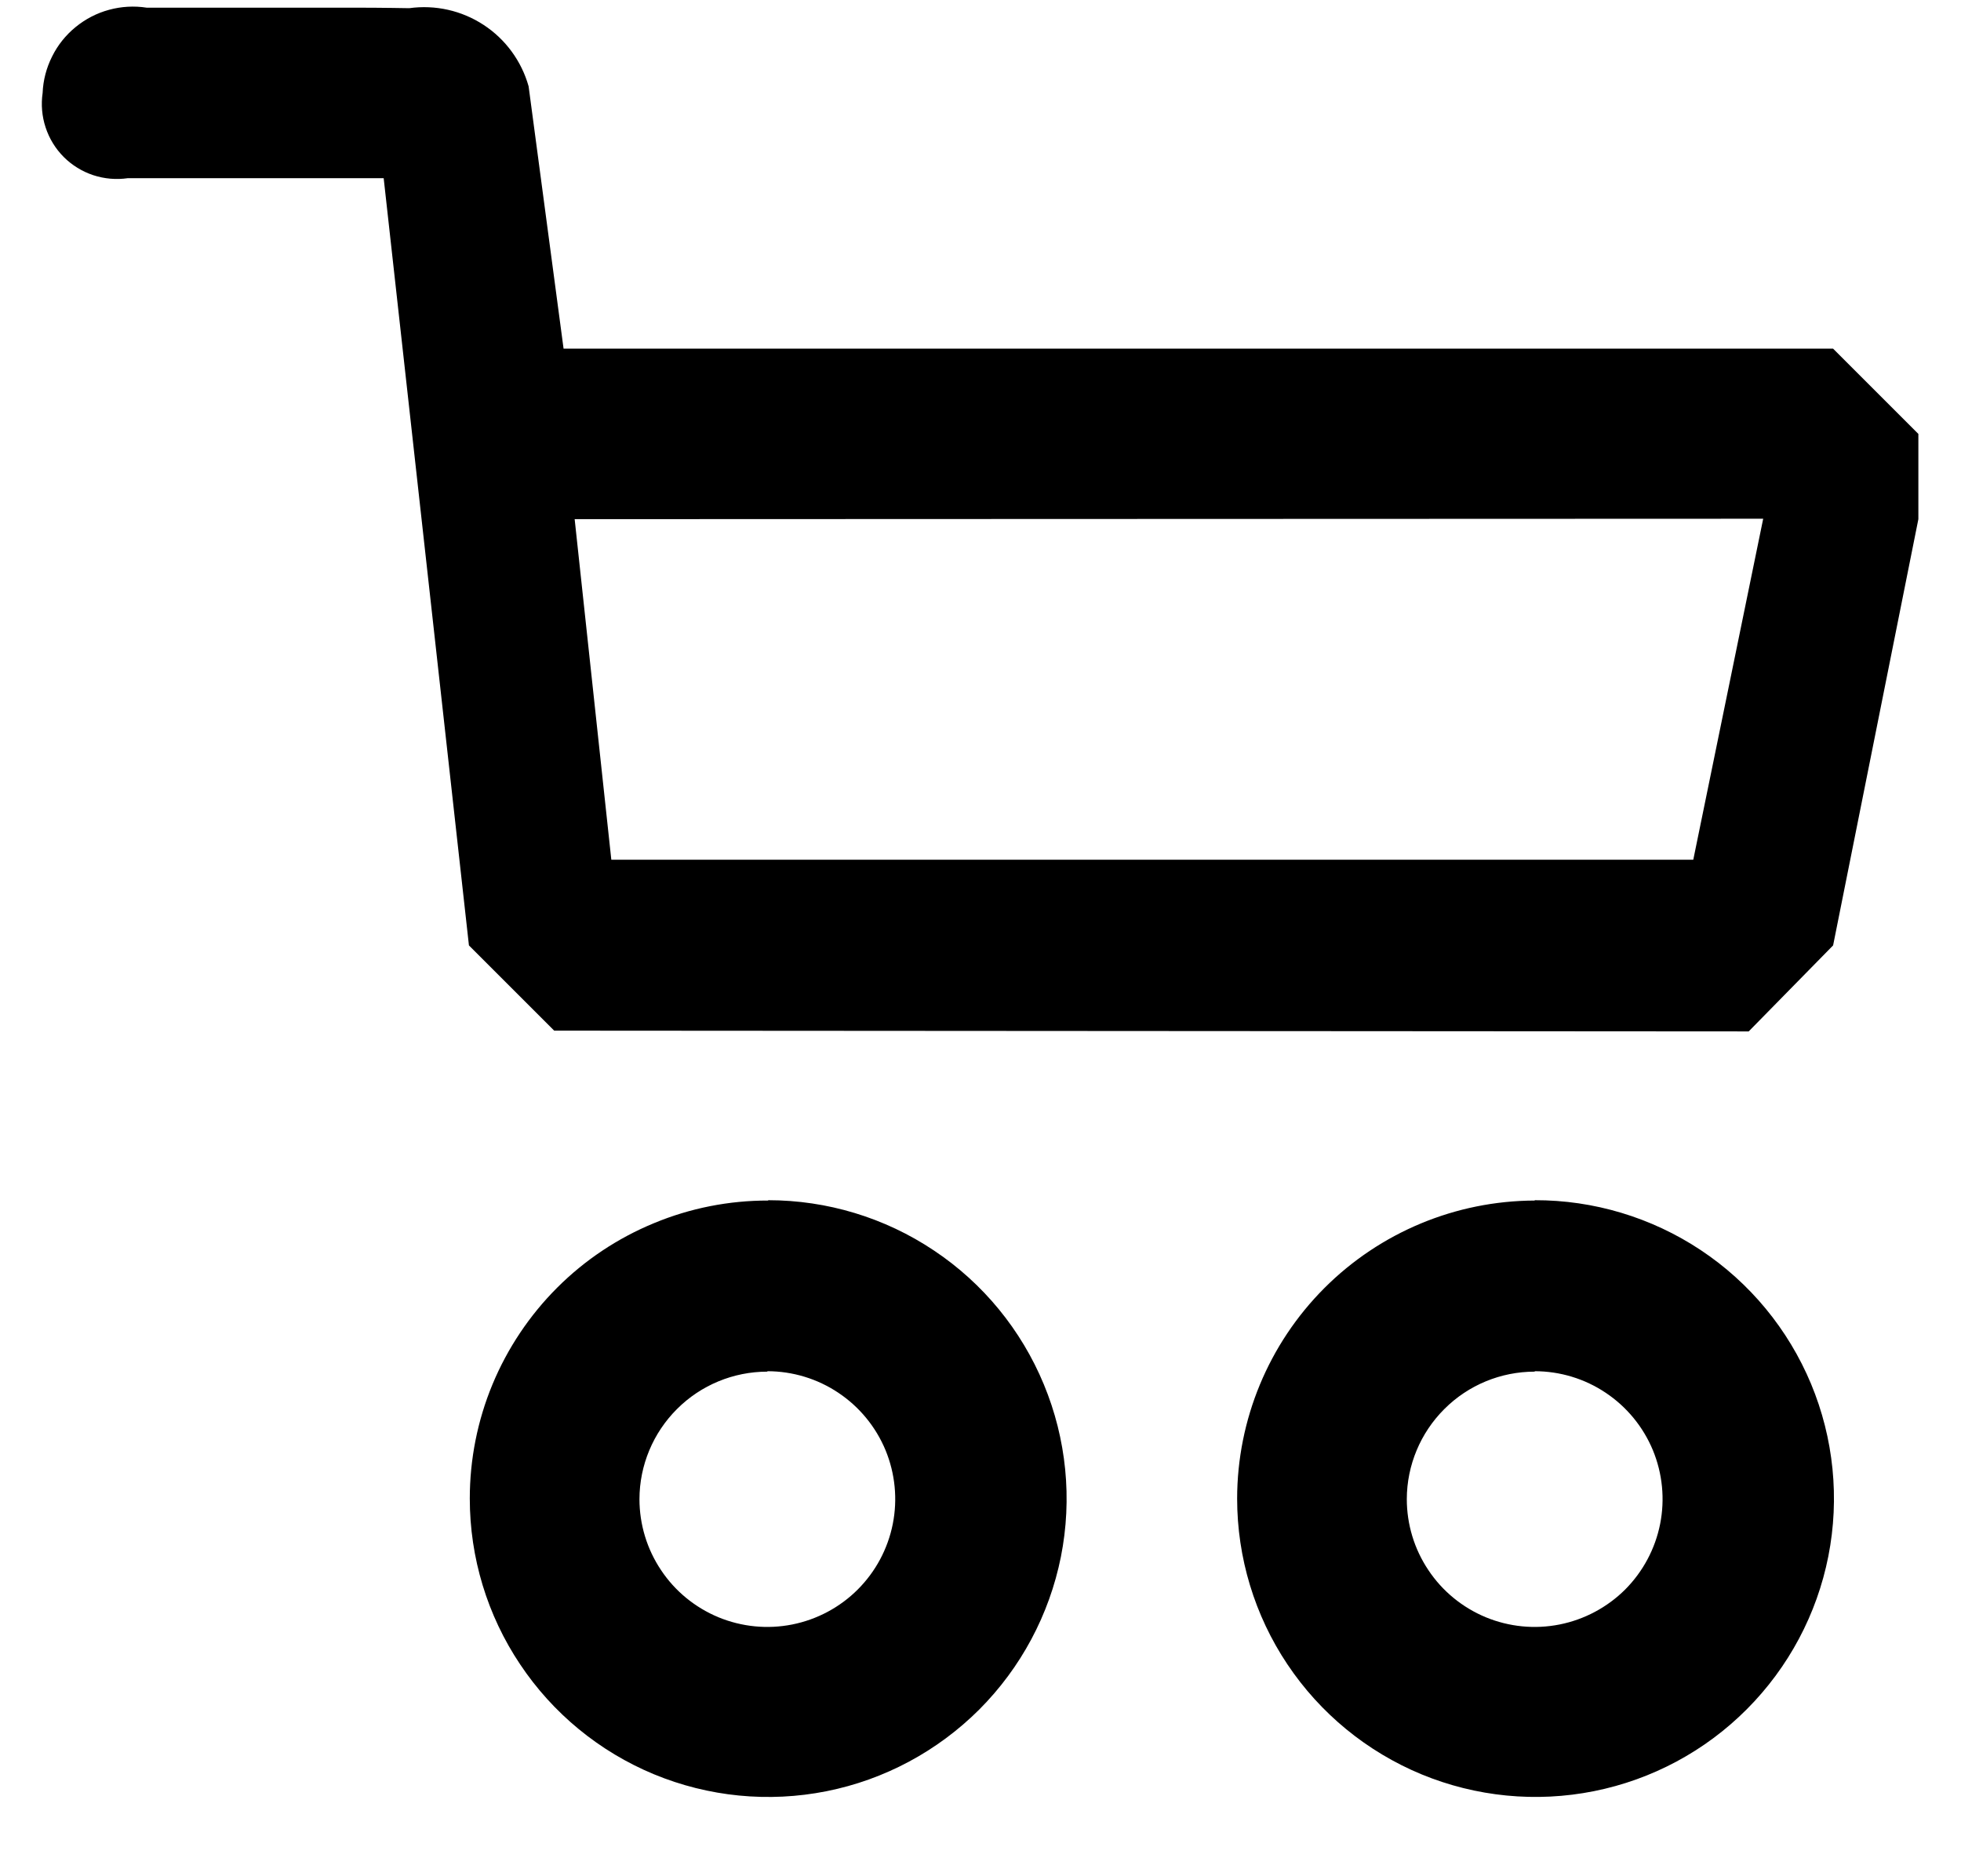
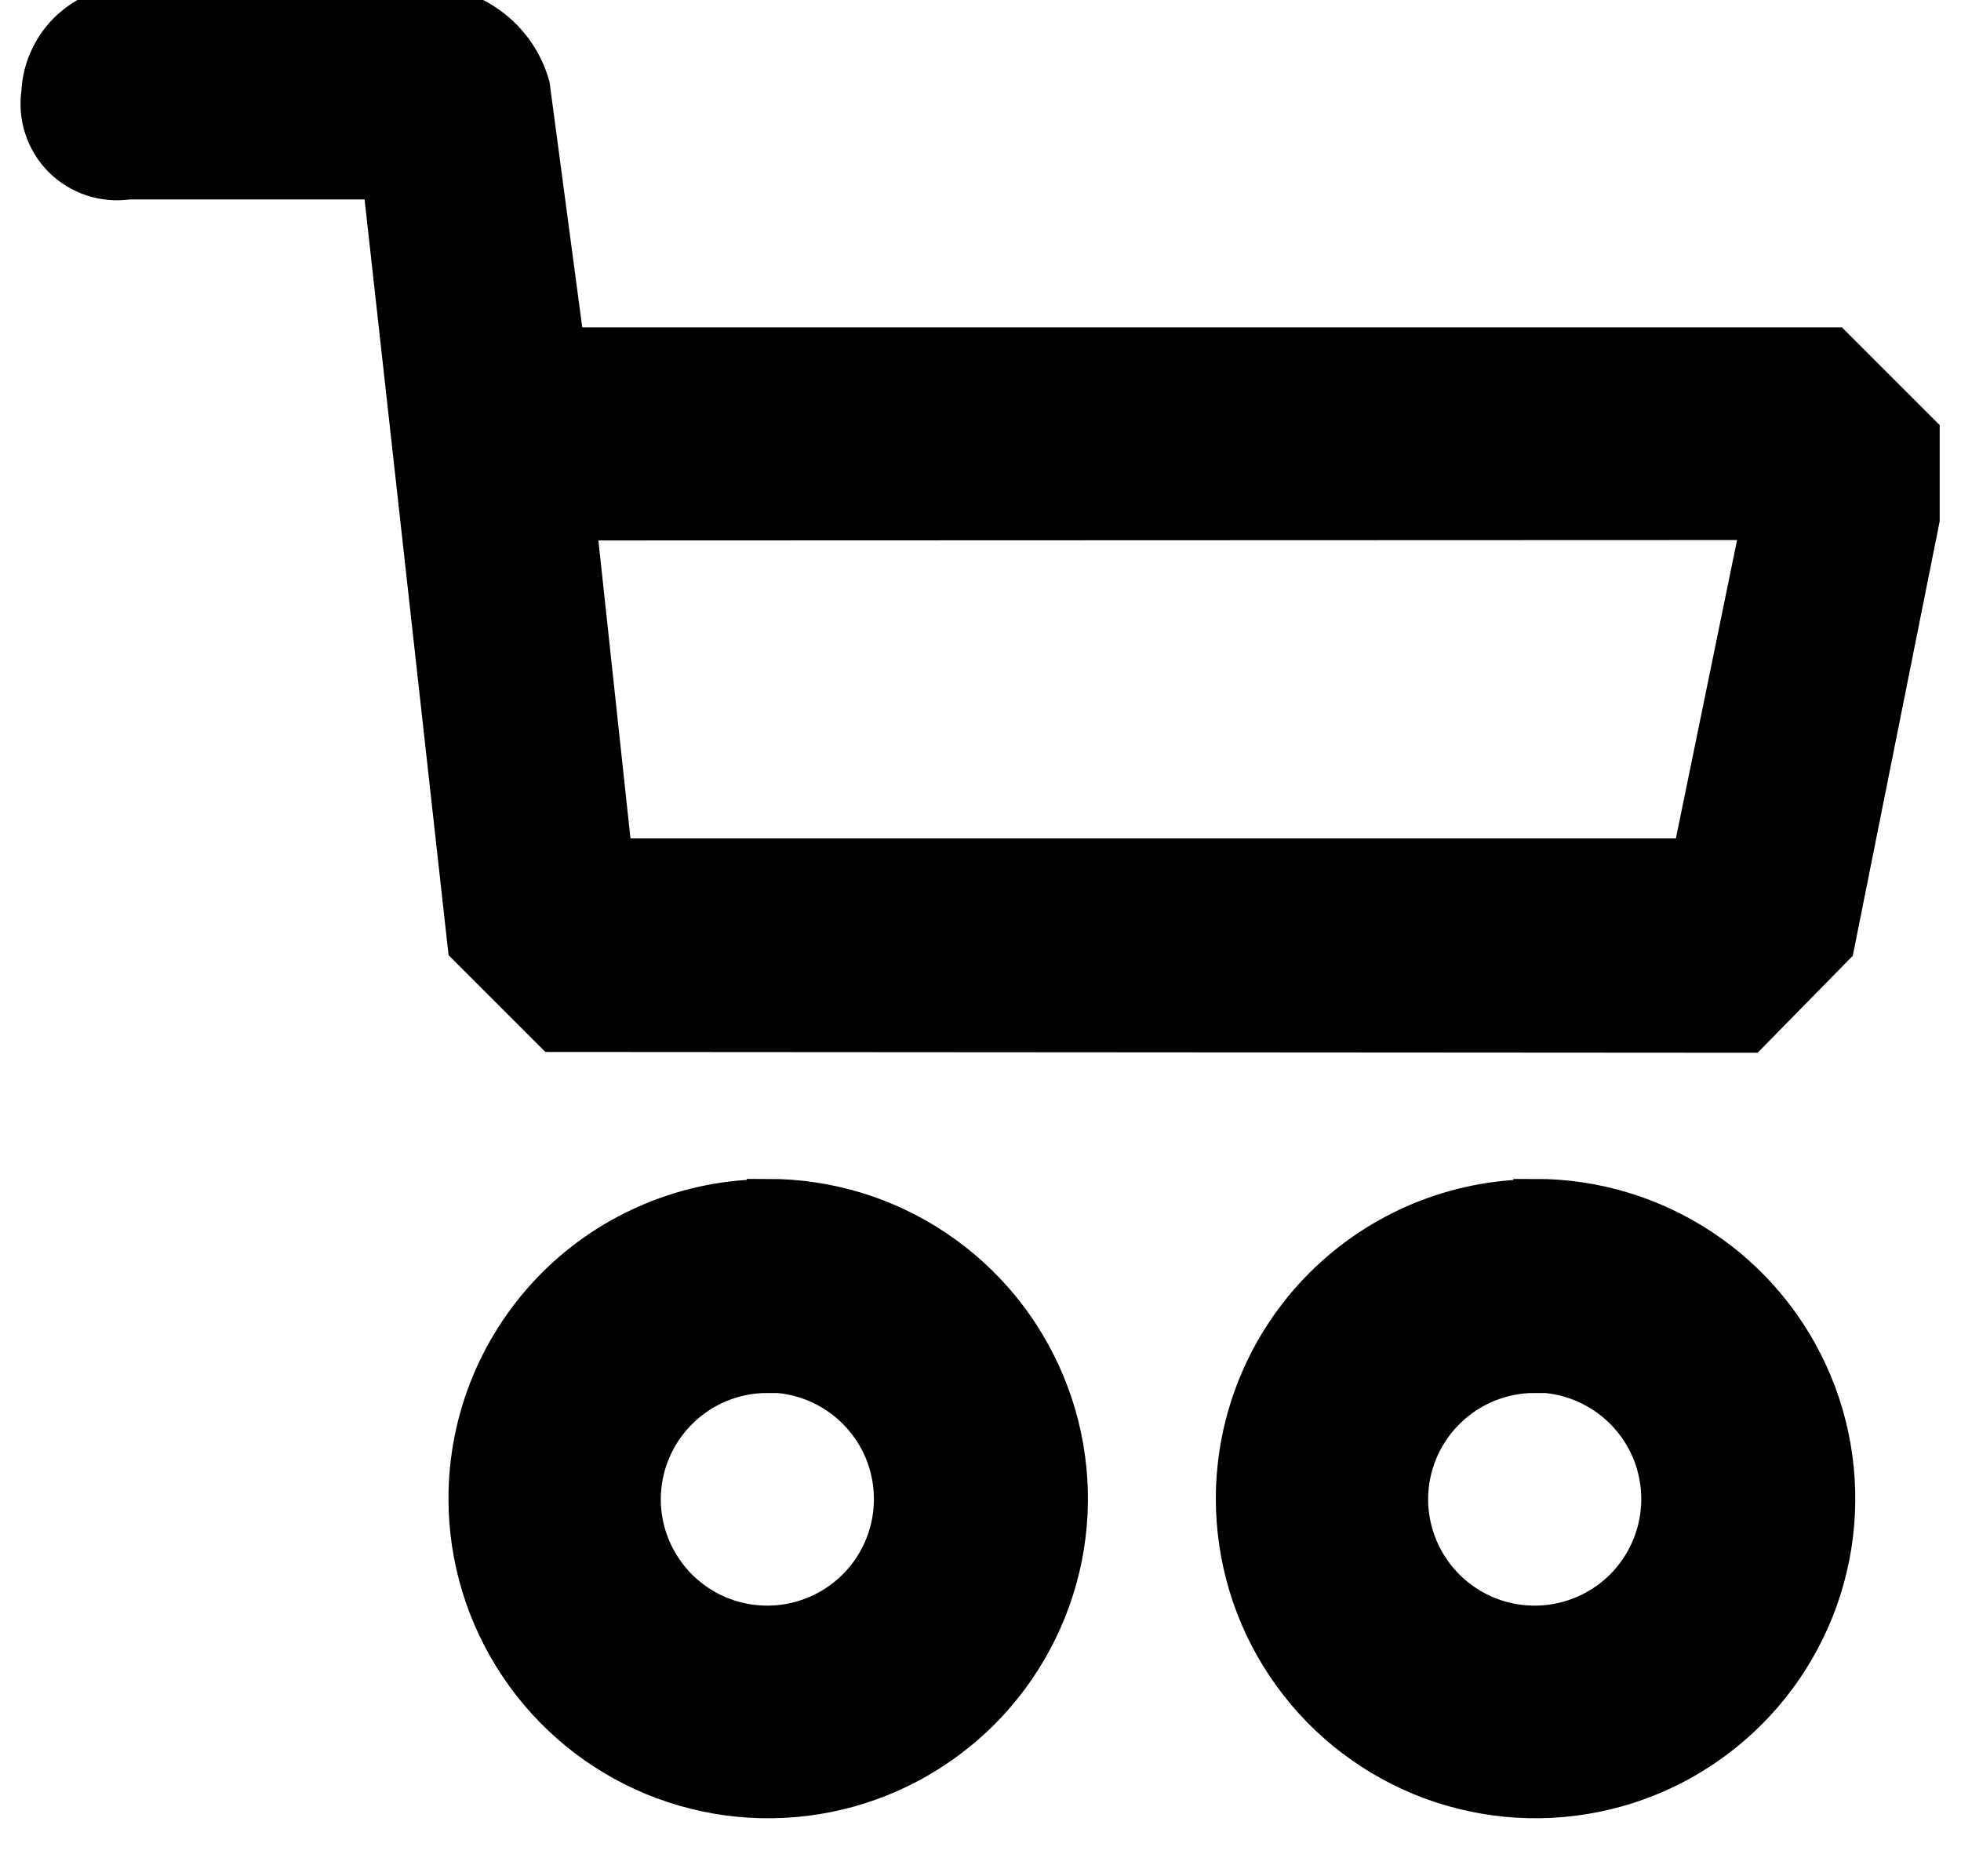
<svg xmlns="http://www.w3.org/2000/svg" viewBox="0 0 23 22" fill="none">
  <g>
-     <path fill-rule="evenodd" clip-rule="evenodd" d="M21.5 11.09L20.51 12.099L6.5 12.09L5.5 11.09L4.5 2.09H1.5C1.364 2.11 1.225 2.098 1.094 2.055C0.964 2.012 0.845 1.939 0.748 1.842C0.651 1.745 0.578 1.626 0.535 1.495C0.492 1.365 0.48 1.226 0.5 1.09C0.506 0.941 0.544 0.796 0.611 0.663C0.677 0.529 0.771 0.412 0.886 0.318C1.002 0.223 1.135 0.154 1.279 0.115C1.422 0.076 1.573 0.067 1.72 0.09H4.17C4.48 0.09 4.8 0.096 4.8 0.096C5.105 0.054 5.414 0.123 5.672 0.292C5.929 0.46 6.117 0.717 6.2 1.013L6.61 4.09H21.5L22.5 5.09V6.09L21.5 11.09ZM6.74 6.09L7.17 10.085H19.86L20.68 6.085L6.74 6.09ZM9.01 14.079C9.702 14.079 10.379 14.284 10.954 14.669C11.53 15.053 11.978 15.6 12.243 16.24C12.508 16.879 12.578 17.583 12.443 18.262C12.307 18.941 11.974 19.564 11.485 20.054C10.995 20.543 10.372 20.877 9.693 21.012C9.014 21.147 8.31 21.078 7.67 20.813C7.031 20.548 6.484 20.099 6.1 19.523C5.715 18.948 5.51 18.271 5.51 17.579C5.51 17.119 5.6 16.665 5.776 16.24C5.952 15.816 6.21 15.43 6.535 15.105C6.86 14.78 7.246 14.523 7.671 14.348C8.095 14.172 8.55 14.082 9.01 14.083V14.079ZM18 14.079C18.692 14.077 19.37 14.281 19.947 14.664C20.524 15.047 20.974 15.593 21.241 16.233C21.507 16.872 21.578 17.576 21.444 18.256C21.31 18.935 20.977 19.56 20.488 20.05C19.999 20.541 19.376 20.875 18.696 21.011C18.017 21.147 17.313 21.078 16.673 20.814C16.033 20.549 15.485 20.1 15.1 19.524C14.715 18.949 14.51 18.272 14.51 17.579C14.511 16.653 14.879 15.765 15.533 15.11C16.187 14.455 17.074 14.086 18 14.083V14.079ZM9 16.085C9.296 16.085 9.587 16.173 9.833 16.338C10.08 16.503 10.272 16.737 10.386 17.011C10.499 17.285 10.529 17.587 10.471 17.878C10.413 18.169 10.27 18.436 10.06 18.646C9.851 18.855 9.583 18.998 9.292 19.056C9.001 19.114 8.7 19.084 8.426 18.971C8.152 18.857 7.917 18.665 7.753 18.418C7.588 18.172 7.5 17.882 7.5 17.585C7.501 17.188 7.66 16.808 7.941 16.528C8.222 16.247 8.603 16.09 9 16.09V16.085ZM18 16.085C18.297 16.085 18.587 16.173 18.833 16.338C19.08 16.503 19.272 16.737 19.386 17.011C19.499 17.285 19.529 17.587 19.471 17.878C19.413 18.169 19.27 18.436 19.061 18.646C18.851 18.855 18.583 18.998 18.292 19.056C18.001 19.114 17.7 19.084 17.426 18.971C17.152 18.857 16.917 18.665 16.753 18.418C16.588 18.172 16.5 17.882 16.5 17.585C16.501 17.188 16.66 16.808 16.941 16.528C17.222 16.247 17.603 16.09 18 16.09V16.085Z" fill="currentColor" />
+     <path fill-rule="evenodd" clip-rule="evenodd" d="M21.5 11.09L20.51 12.099L6.5 12.09L5.5 11.09L4.5 2.09H1.5C1.364 2.11 1.225 2.098 1.094 2.055C0.964 2.012 0.845 1.939 0.748 1.842C0.651 1.745 0.578 1.626 0.535 1.495C0.492 1.365 0.48 1.226 0.5 1.09C0.506 0.941 0.544 0.796 0.611 0.663C0.677 0.529 0.771 0.412 0.886 0.318C1.002 0.223 1.135 0.154 1.279 0.115C1.422 0.076 1.573 0.067 1.72 0.09H4.17C4.48 0.09 4.8 0.096 4.8 0.096C5.105 0.054 5.414 0.123 5.672 0.292C5.929 0.46 6.117 0.717 6.2 1.013L6.61 4.09H21.5L22.5 5.09V6.09L21.5 11.09ZM6.74 6.09L7.17 10.085H19.86L20.68 6.085L6.74 6.09ZM9.01 14.079C9.702 14.079 10.379 14.284 10.954 14.669C11.53 15.053 11.978 15.6 12.243 16.24C12.508 16.879 12.578 17.583 12.443 18.262C12.307 18.941 11.974 19.564 11.485 20.054C10.995 20.543 10.372 20.877 9.693 21.012C9.014 21.147 8.31 21.078 7.67 20.813C7.031 20.548 6.484 20.099 6.1 19.523C5.715 18.948 5.51 18.271 5.51 17.579C5.51 17.119 5.6 16.665 5.776 16.24C5.952 15.816 6.21 15.43 6.535 15.105C6.86 14.78 7.246 14.523 7.671 14.348C8.095 14.172 8.55 14.082 9.01 14.083V14.079ZM18 14.079C18.692 14.077 19.37 14.281 19.947 14.664C20.524 15.047 20.974 15.593 21.241 16.233C21.507 16.872 21.578 17.576 21.444 18.256C21.31 18.935 20.977 19.56 20.488 20.05C19.999 20.541 19.376 20.875 18.696 21.011C18.017 21.147 17.313 21.078 16.673 20.814C16.033 20.549 15.485 20.1 15.1 19.524C14.715 18.949 14.51 18.272 14.51 17.579C14.511 16.653 14.879 15.765 15.533 15.11C16.187 14.455 17.074 14.086 18 14.083V14.079ZM9 16.085C9.296 16.085 9.587 16.173 9.833 16.338C10.08 16.503 10.272 16.737 10.386 17.011C10.499 17.285 10.529 17.587 10.471 17.878C10.413 18.169 10.27 18.436 10.06 18.646C9.851 18.855 9.583 18.998 9.292 19.056C9.001 19.114 8.7 19.084 8.426 18.971C8.152 18.857 7.917 18.665 7.753 18.418C7.588 18.172 7.5 17.882 7.5 17.585C7.501 17.188 7.66 16.808 7.941 16.528C8.222 16.247 8.603 16.09 9 16.09V16.085ZM18 16.085C18.297 16.085 18.587 16.173 18.833 16.338C19.08 16.503 19.272 16.737 19.386 17.011C19.499 17.285 19.529 17.587 19.471 17.878C19.413 18.169 19.27 18.436 19.061 18.646C18.851 18.855 18.583 18.998 18.292 19.056C18.001 19.114 17.7 19.084 17.426 18.971C17.152 18.857 16.917 18.665 16.753 18.418C16.588 18.172 16.5 17.882 16.5 17.585C16.501 17.188 16.66 16.808 16.941 16.528C17.222 16.247 17.603 16.09 18 16.09V16.085Z" fill="currentColor" stroke="currentColor" stroke-width="0.5" />
  </g>
</svg>
